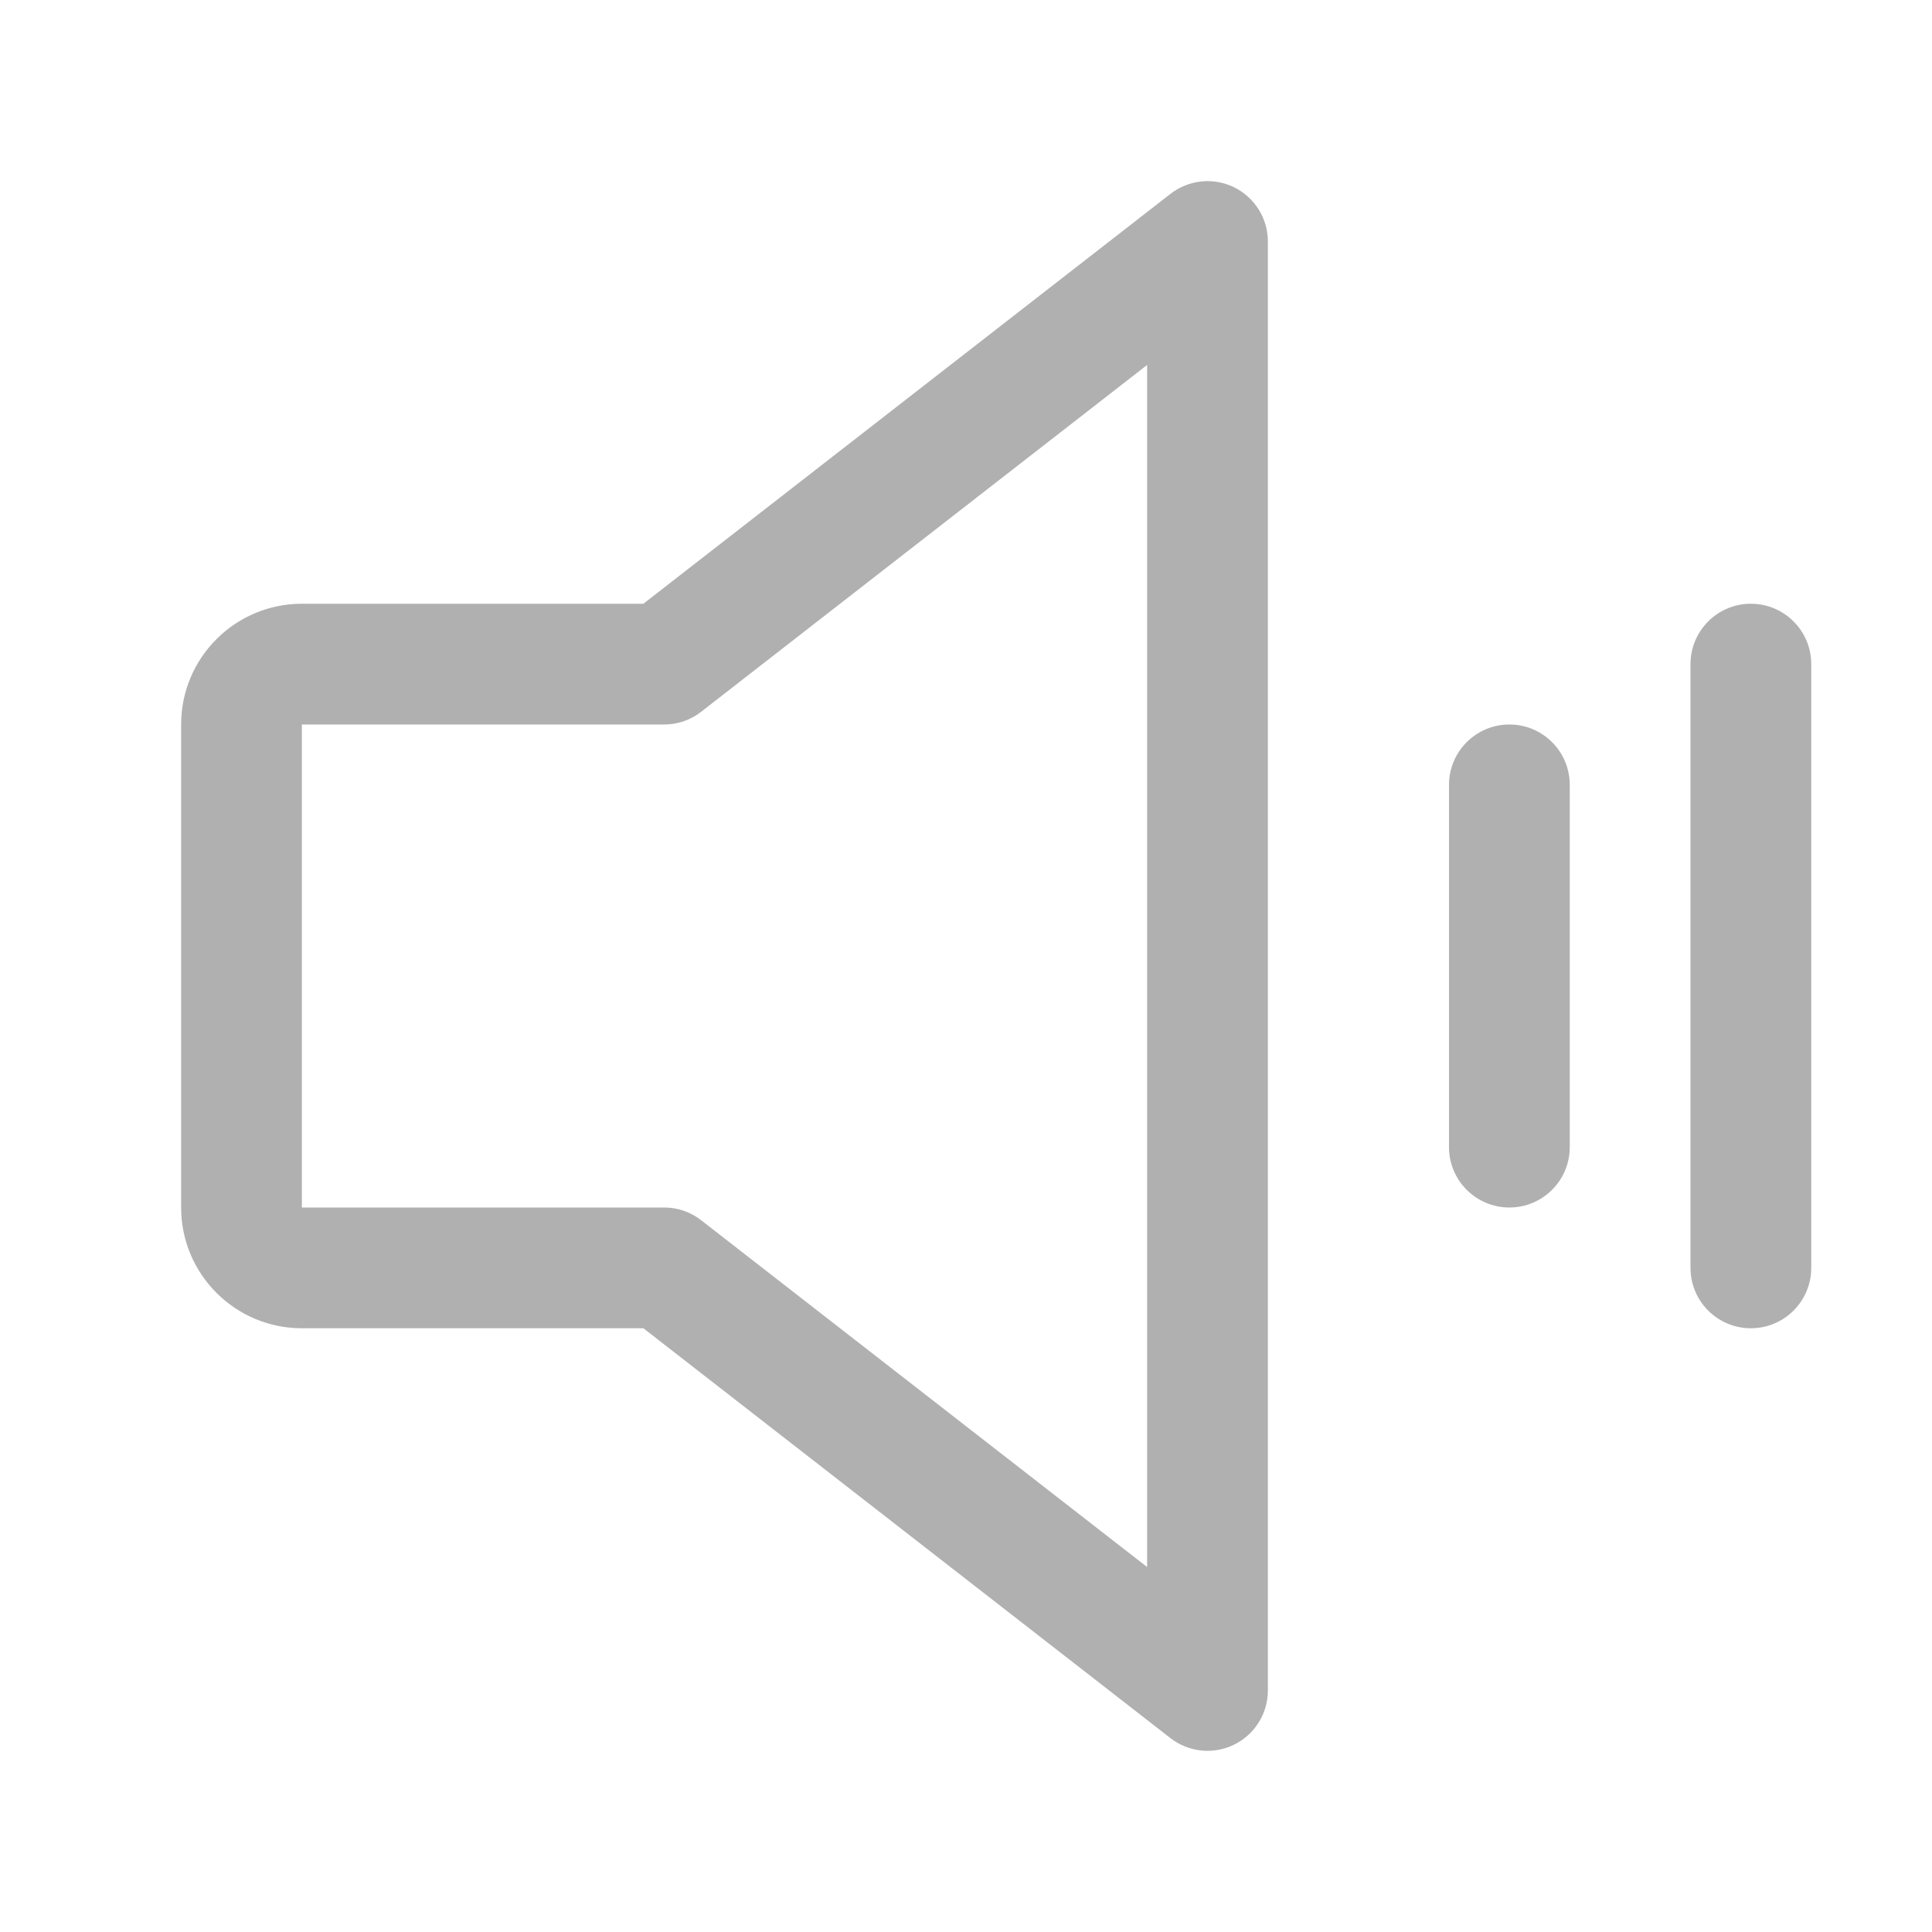
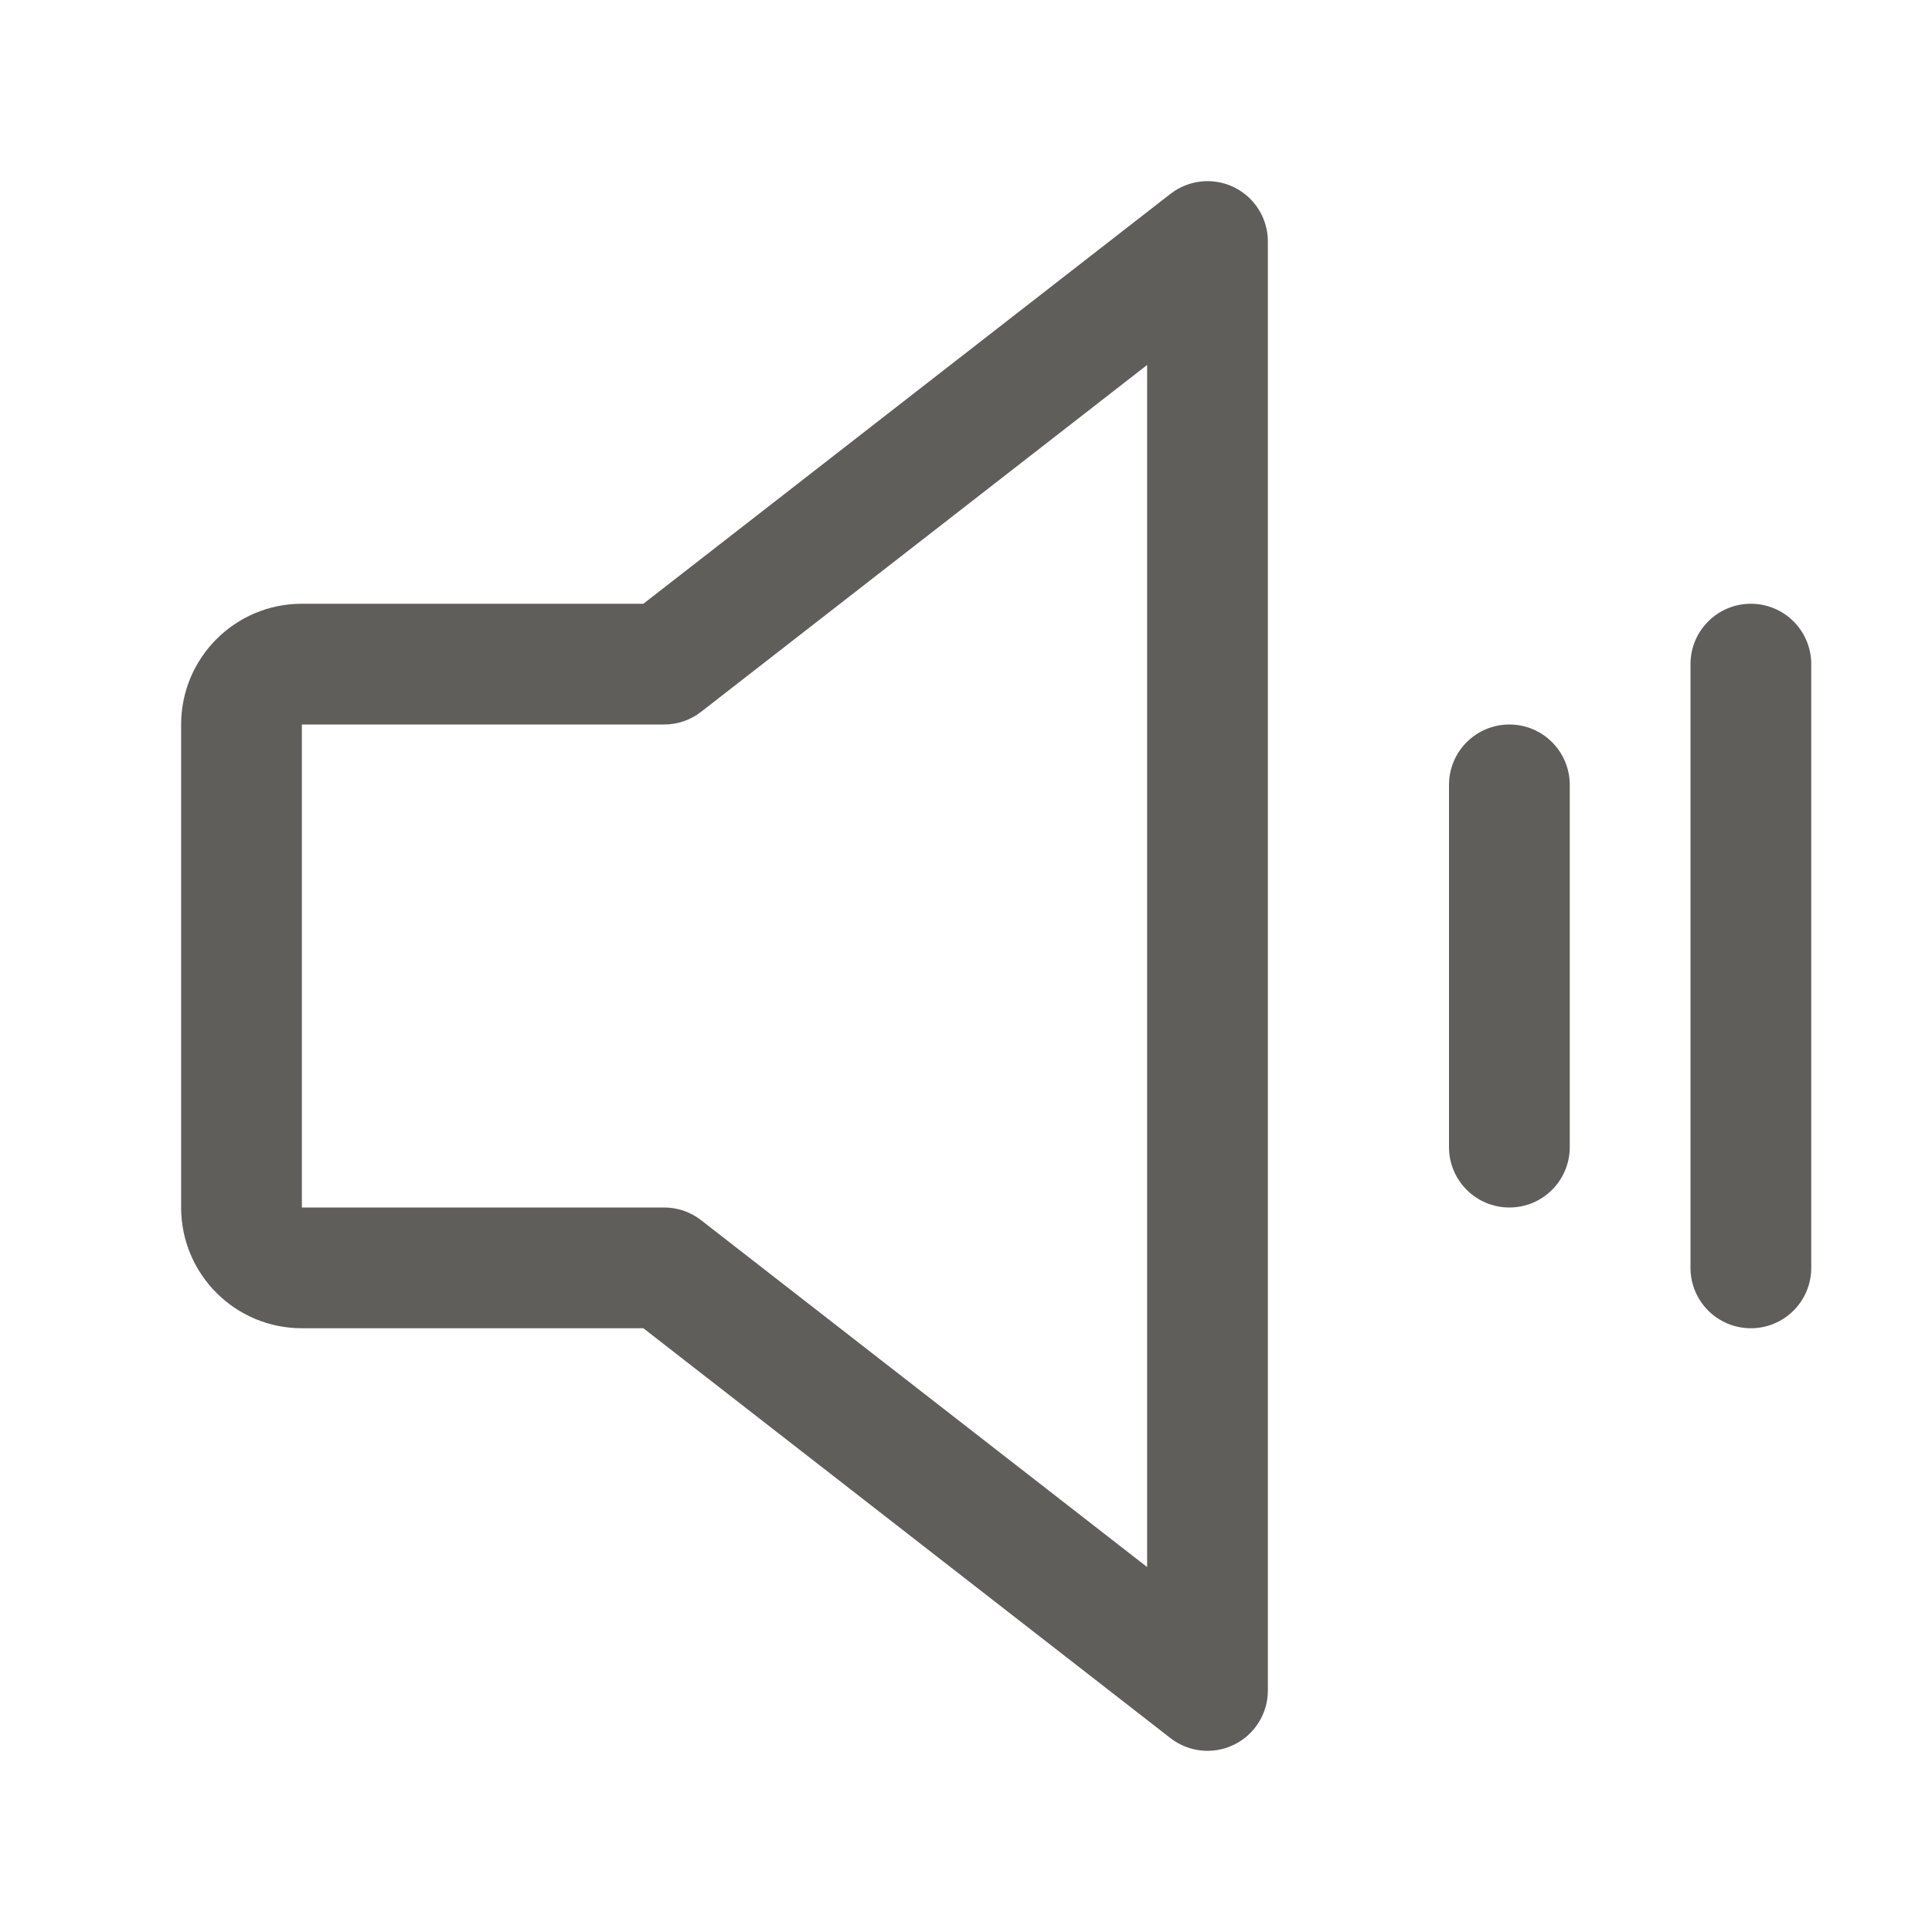
- <svg xmlns="http://www.w3.org/2000/svg" viewBox="0 0 256 256" fill="#b0b0b0">
+ <svg xmlns="http://www.w3.org/2000/svg" viewBox="0 0 256 256" fill="#5f5e5a">
  <path d="M163.51,24.81a8,8,0,0,0-8.42.88L85.25,80H40A16,16,0,0,0,24,96v64a16,16,0,0,0,16,16H85.25l69.84,54.31A8,8,0,0,0,168,224V32A8,8,0,0,0,163.51,24.81ZM152,207.64,92.91,161.69A7.94,7.94,0,0,0,88,160H40V96H88a7.94,7.94,0,0,0,4.91-1.69L152,48.36ZM208,104v48a8,8,0,0,1-16,0V104a8,8,0,0,1,16,0Zm32-16v80a8,8,0,0,1-16,0V88a8,8,0,0,1,16,0Z" />
</svg>
